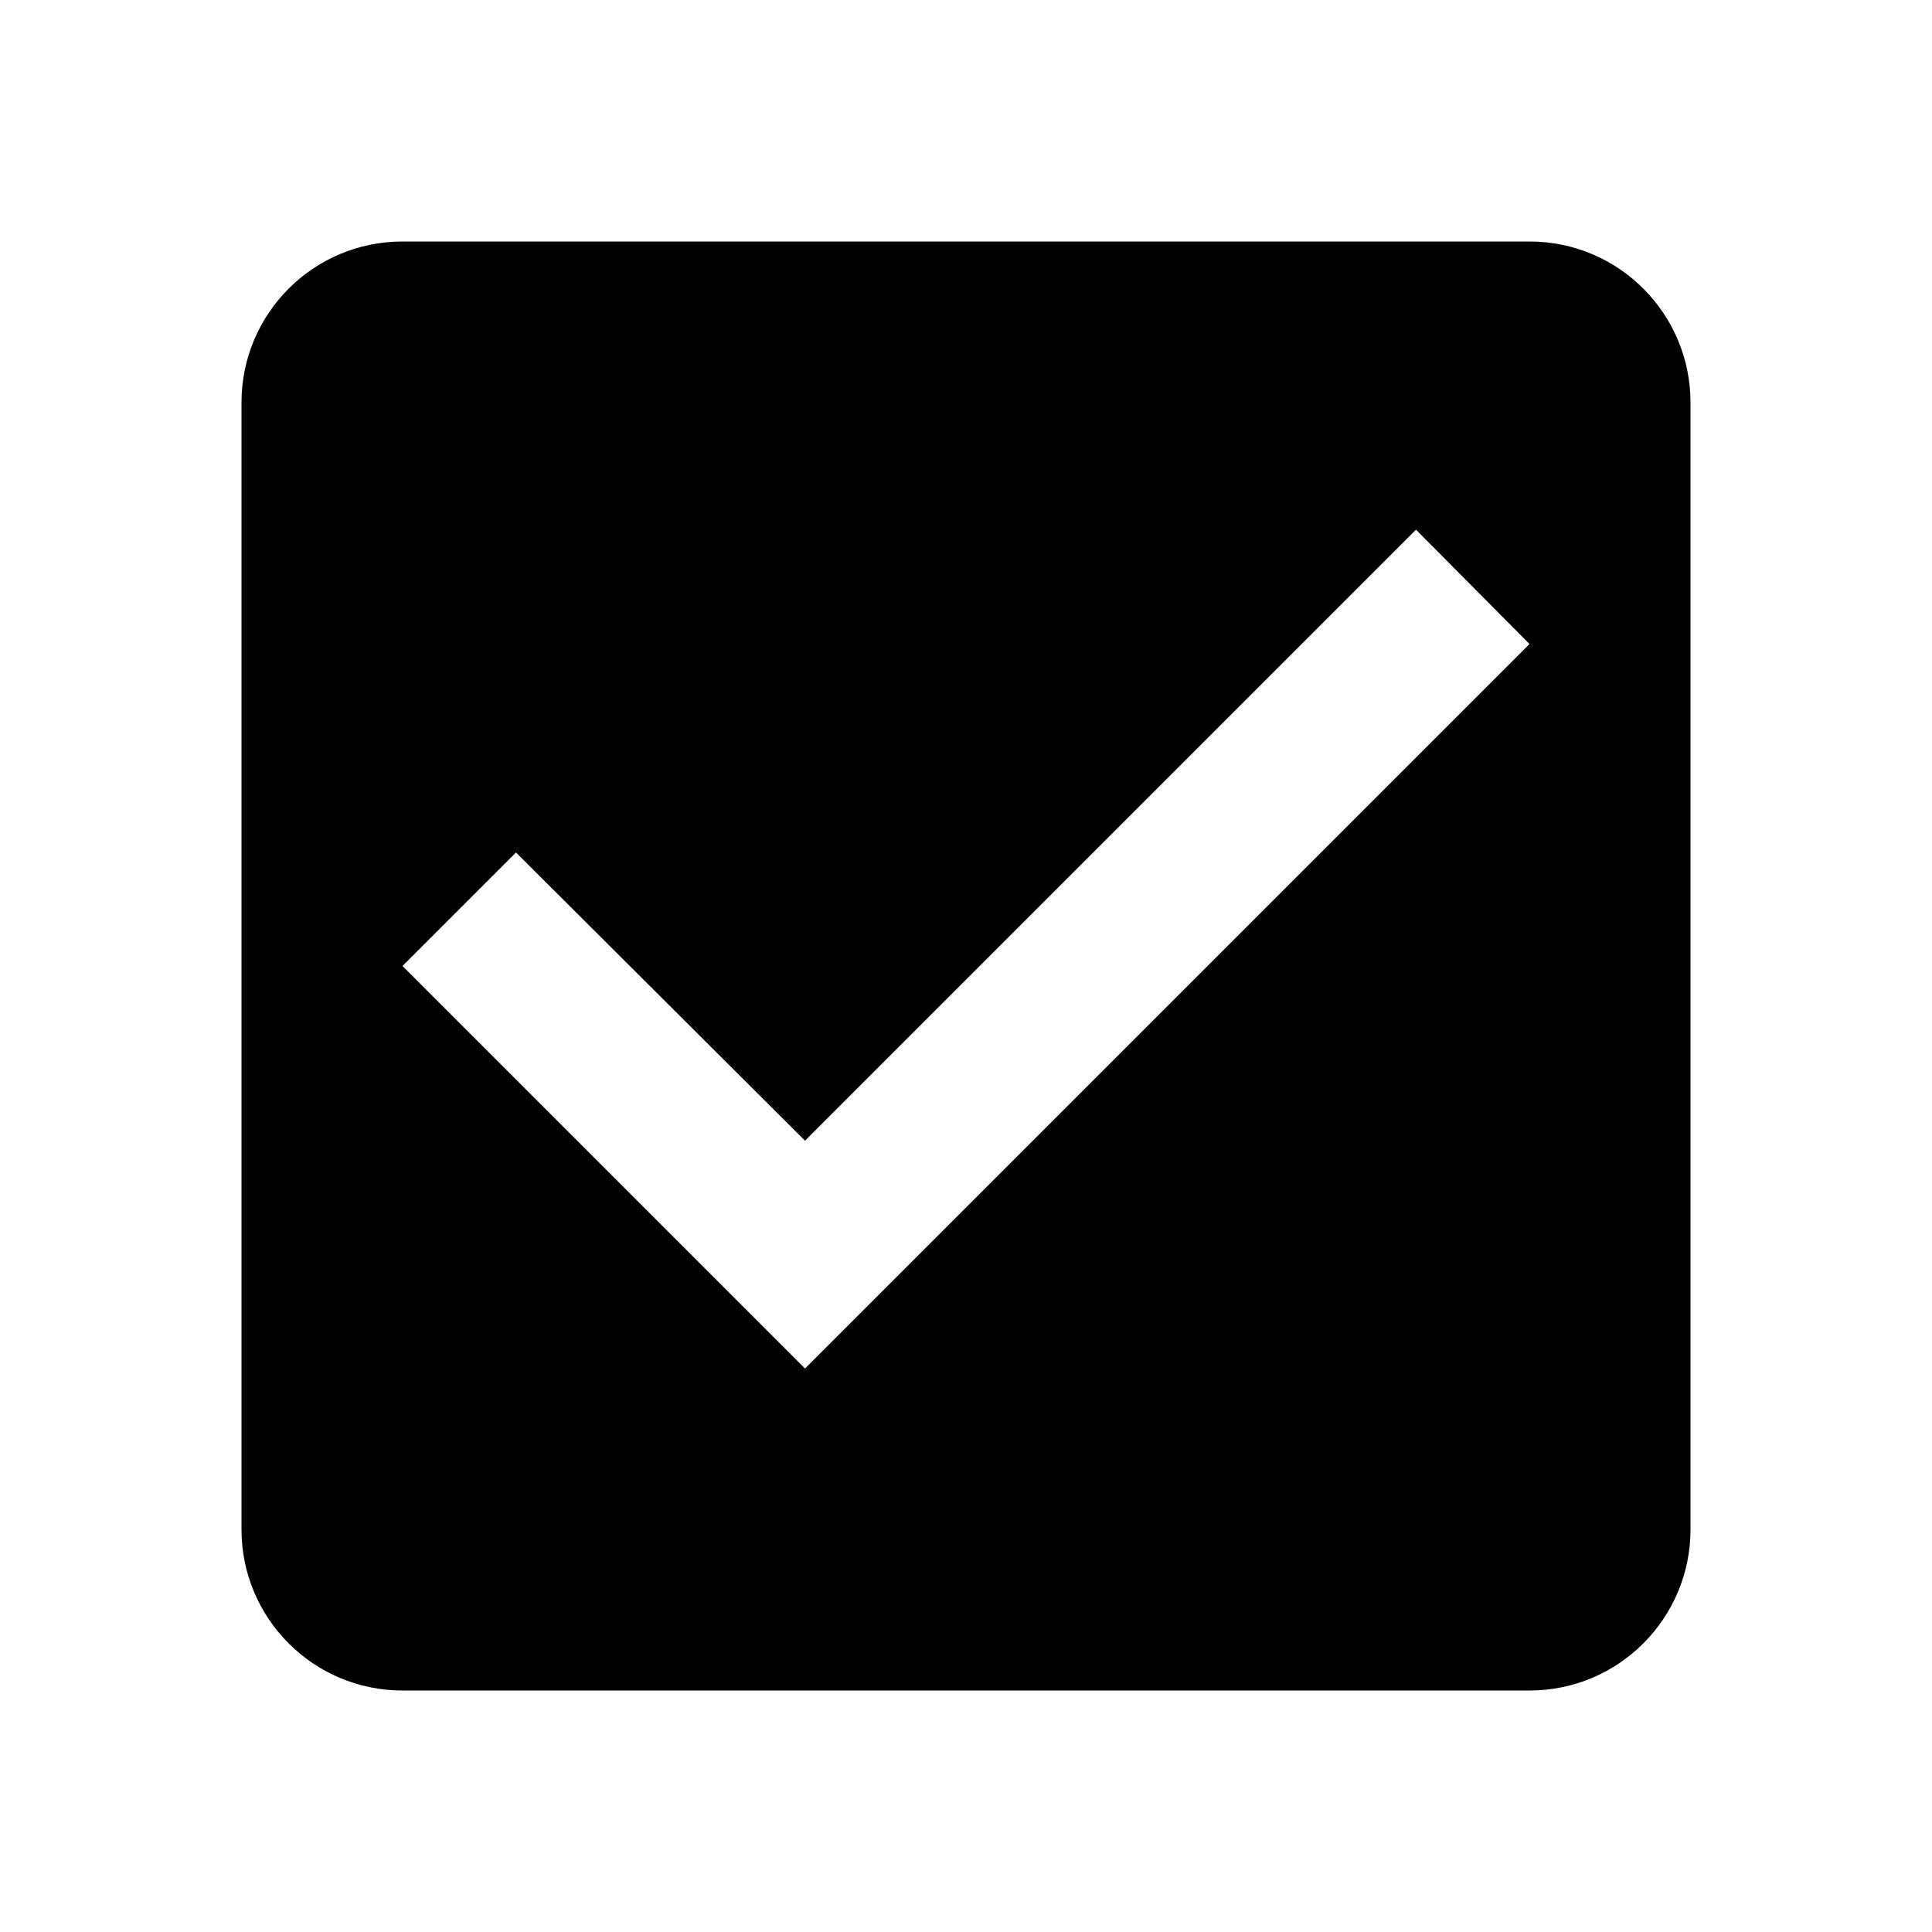
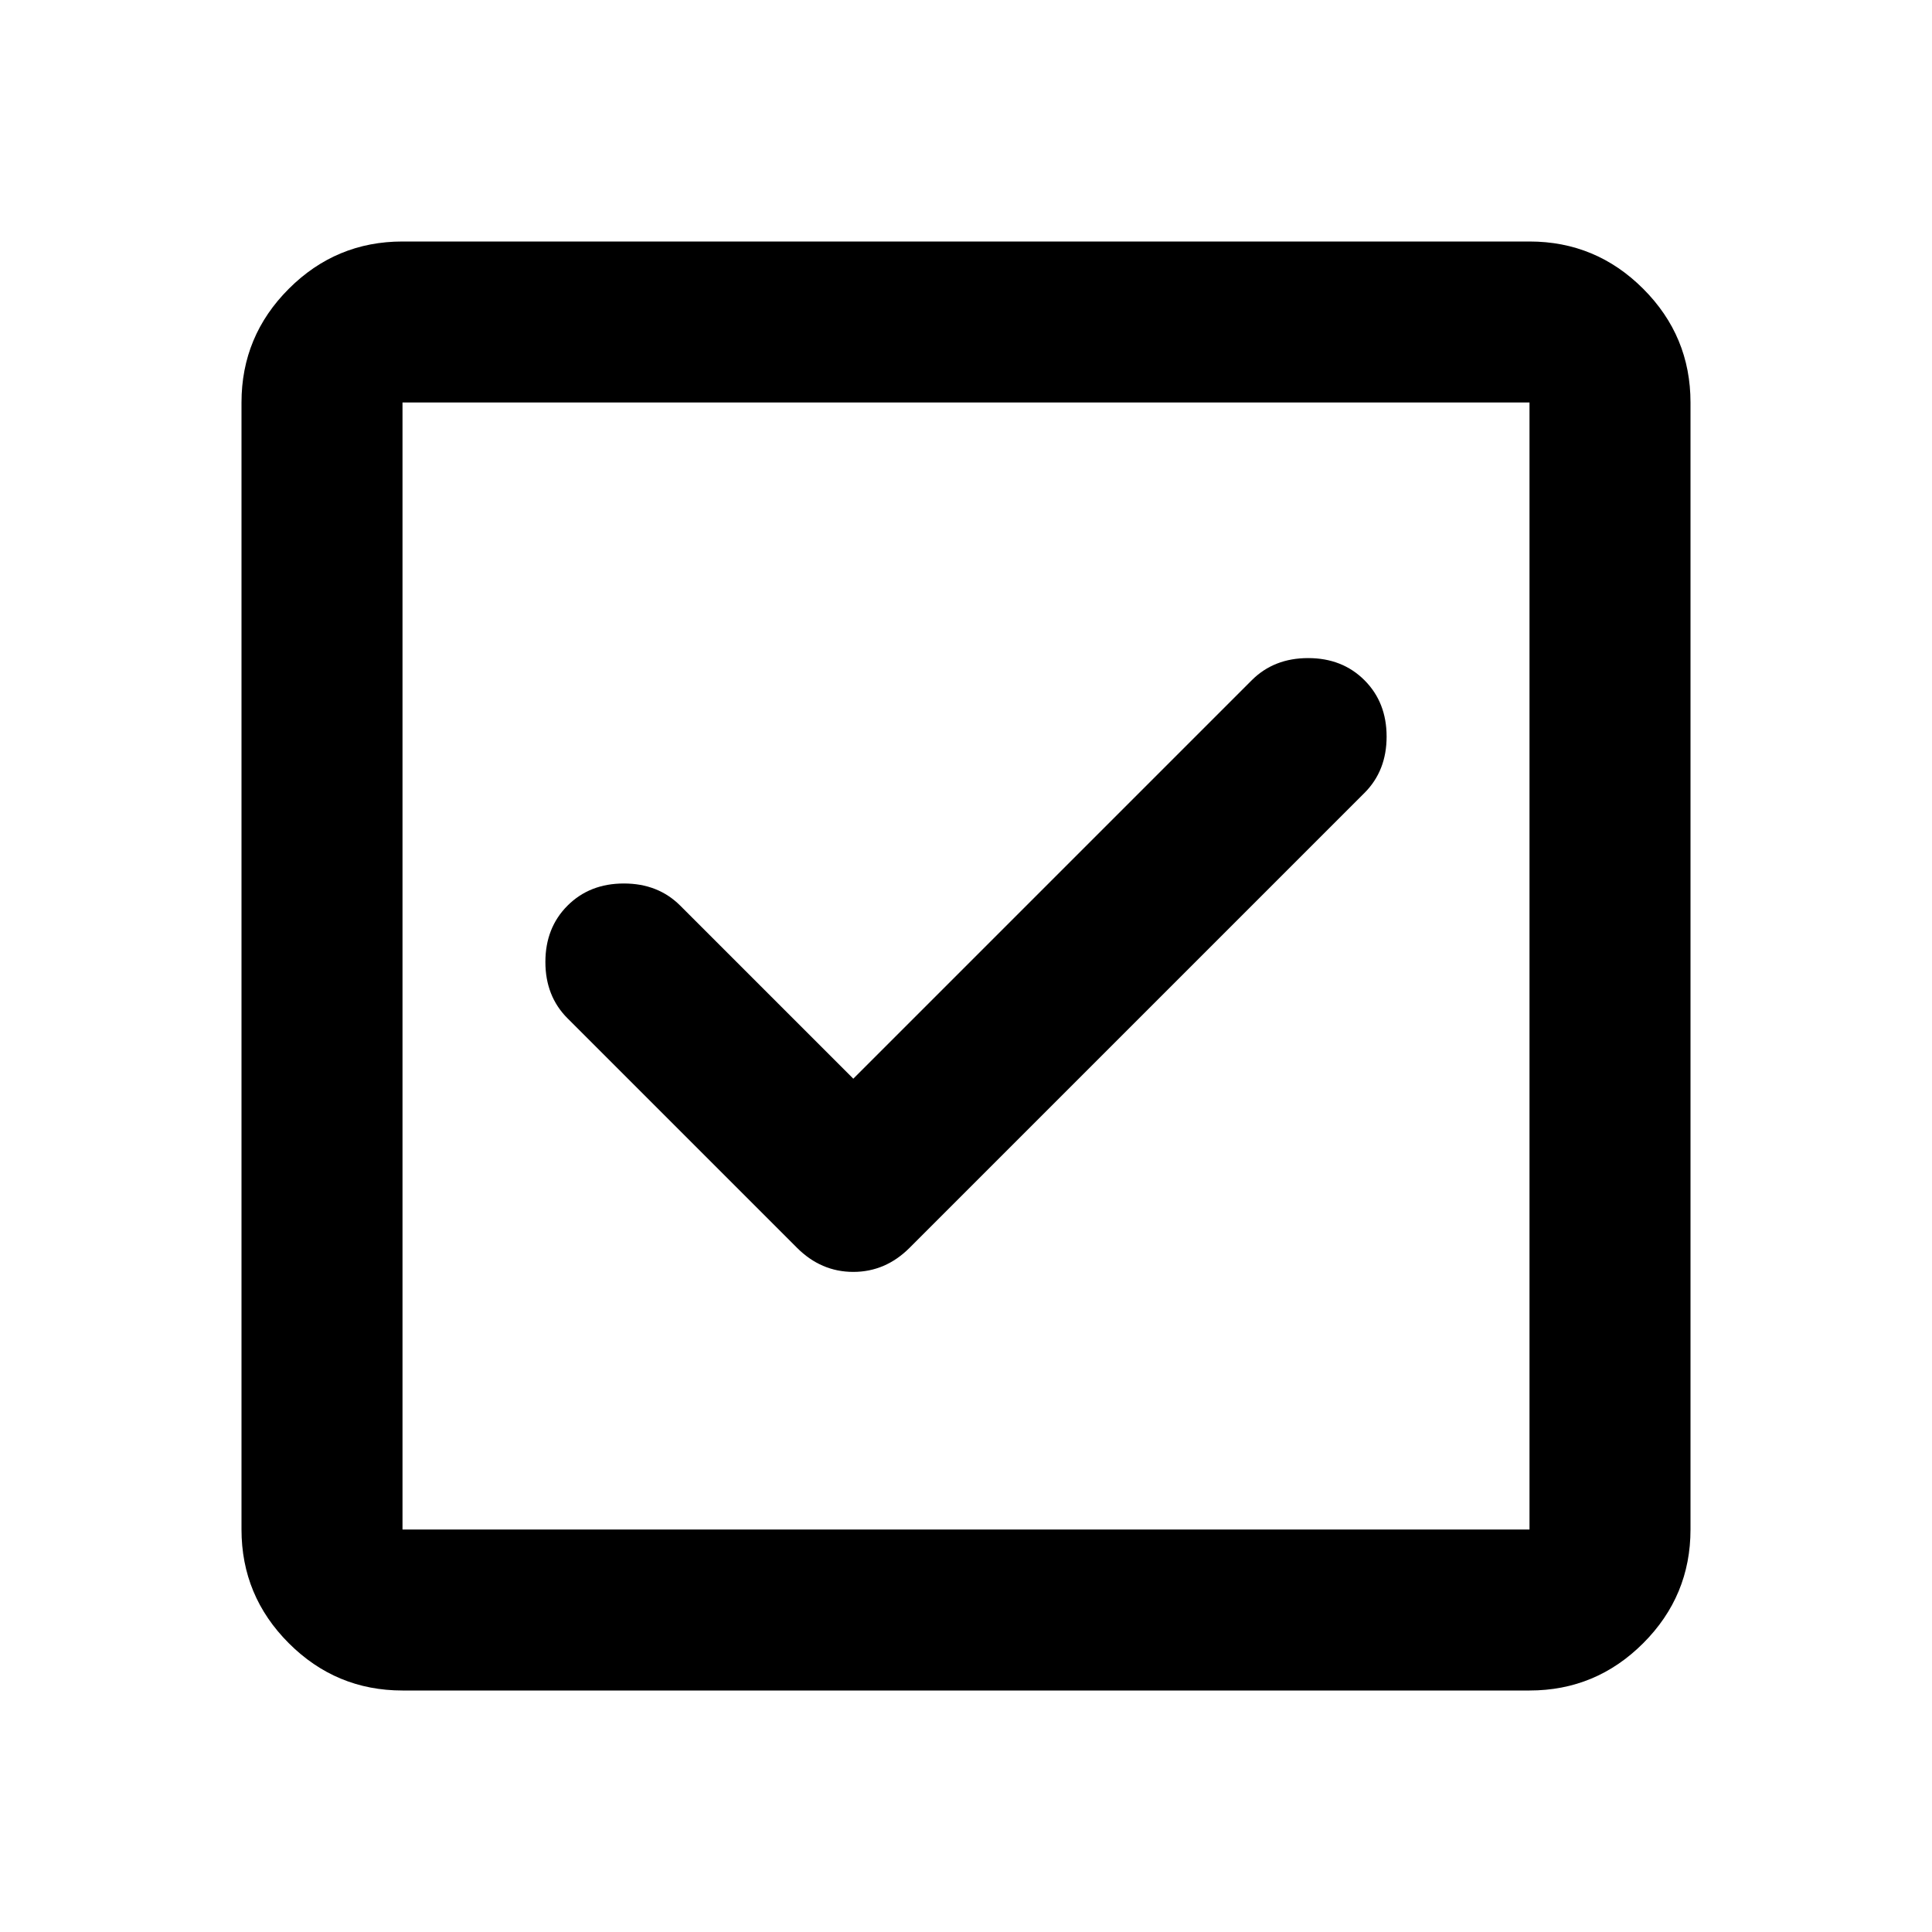
- <svg xmlns="http://www.w3.org/2000/svg" height="24" viewBox="0 0 24 24" width="24">
-   <path d="M0 0h24v24H0z" fill="none" />
-   <path d="M19 3H5c-1.11 0-2 .9-2 2v14c0 1.1.89 2 2 2h14c1.11 0 2-.9 2-2V5c0-1.1-.89-2-2-2zm-9 14l-5-5 1.41-1.41L10 14.17l7.59-7.59L19 8l-9 9z" />
+ <svg xmlns="http://www.w3.org/2000/svg" height="24" viewBox="0 -960 960 960" width="24">
+   <path d="m424-424-86-86q-11-11-28-11t-28 11q-11 11-11 28t11 28l114 114q12 12 28 12t28-12l226-226q11-11 11-28t-11-28q-11-11-28-11t-28 11L424-424ZM200-120q-33 0-56.5-23.5T120-200v-560q0-33 23.5-56.5T200-840h560q33 0 56.5 23.5T840-760v560q0 33-23.5 56.5T760-120H200Zm0-80h560v-560H200v560Zm0-560v560-560Z" />
</svg>
